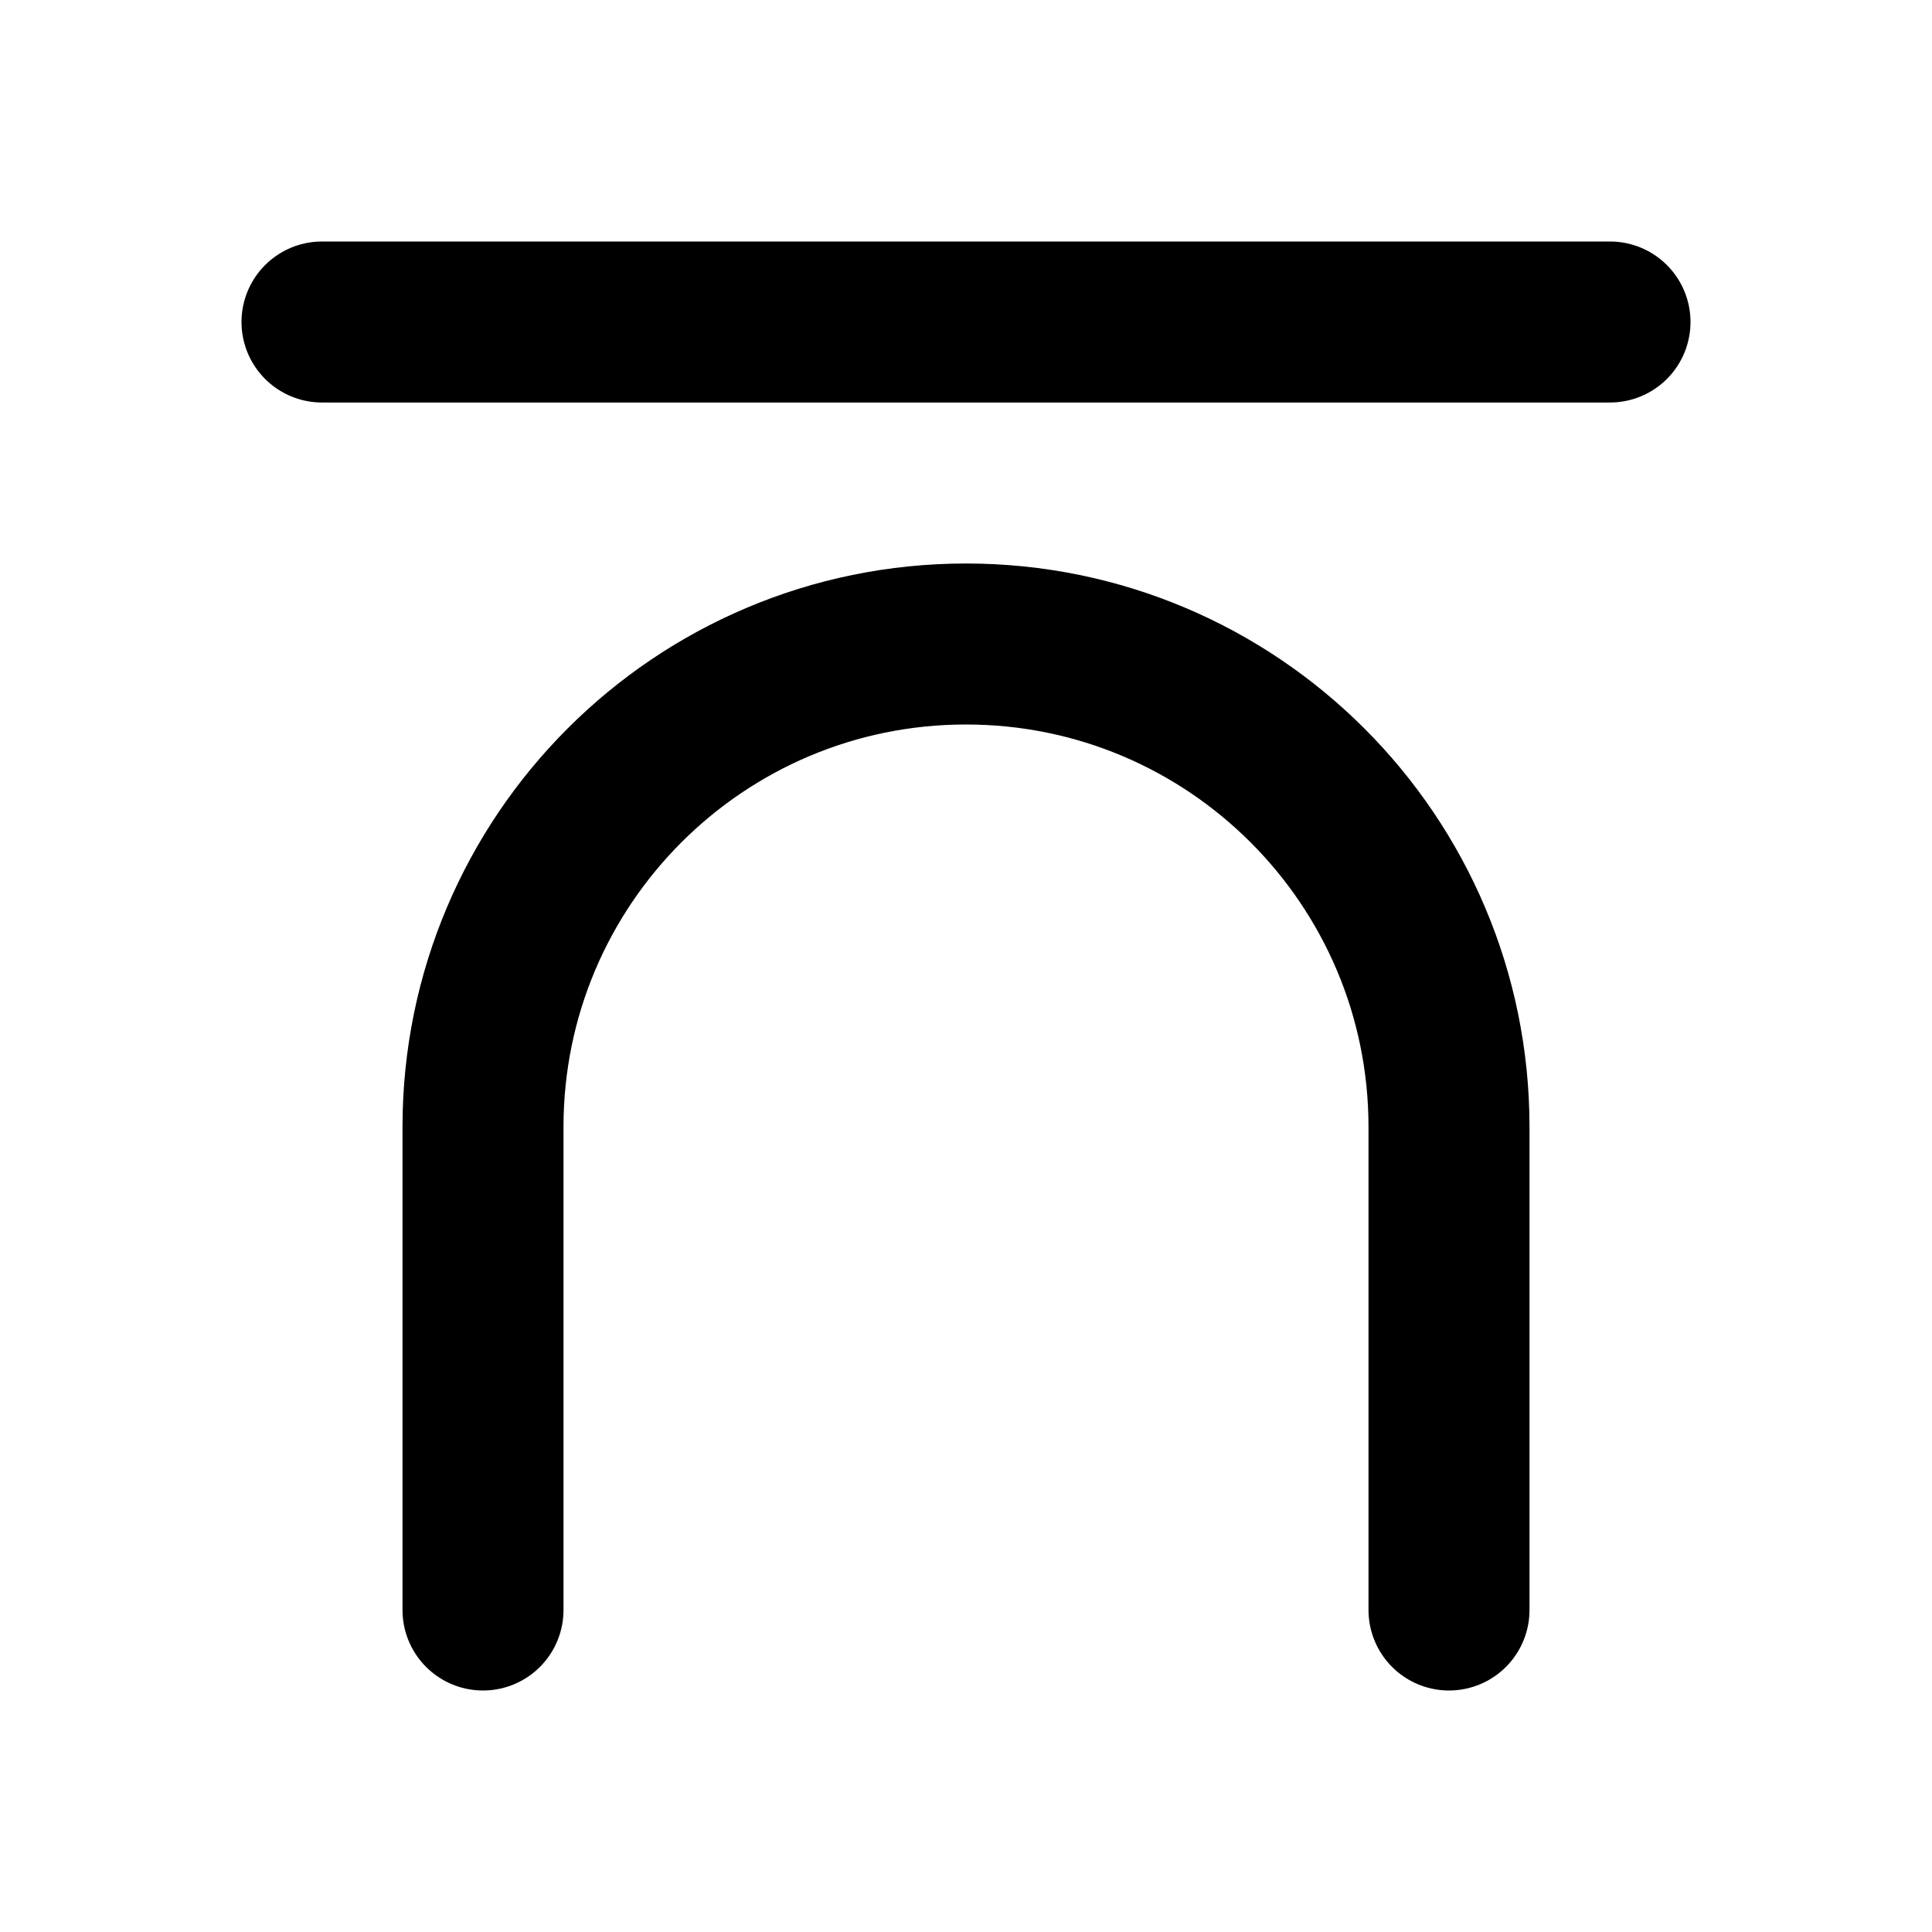
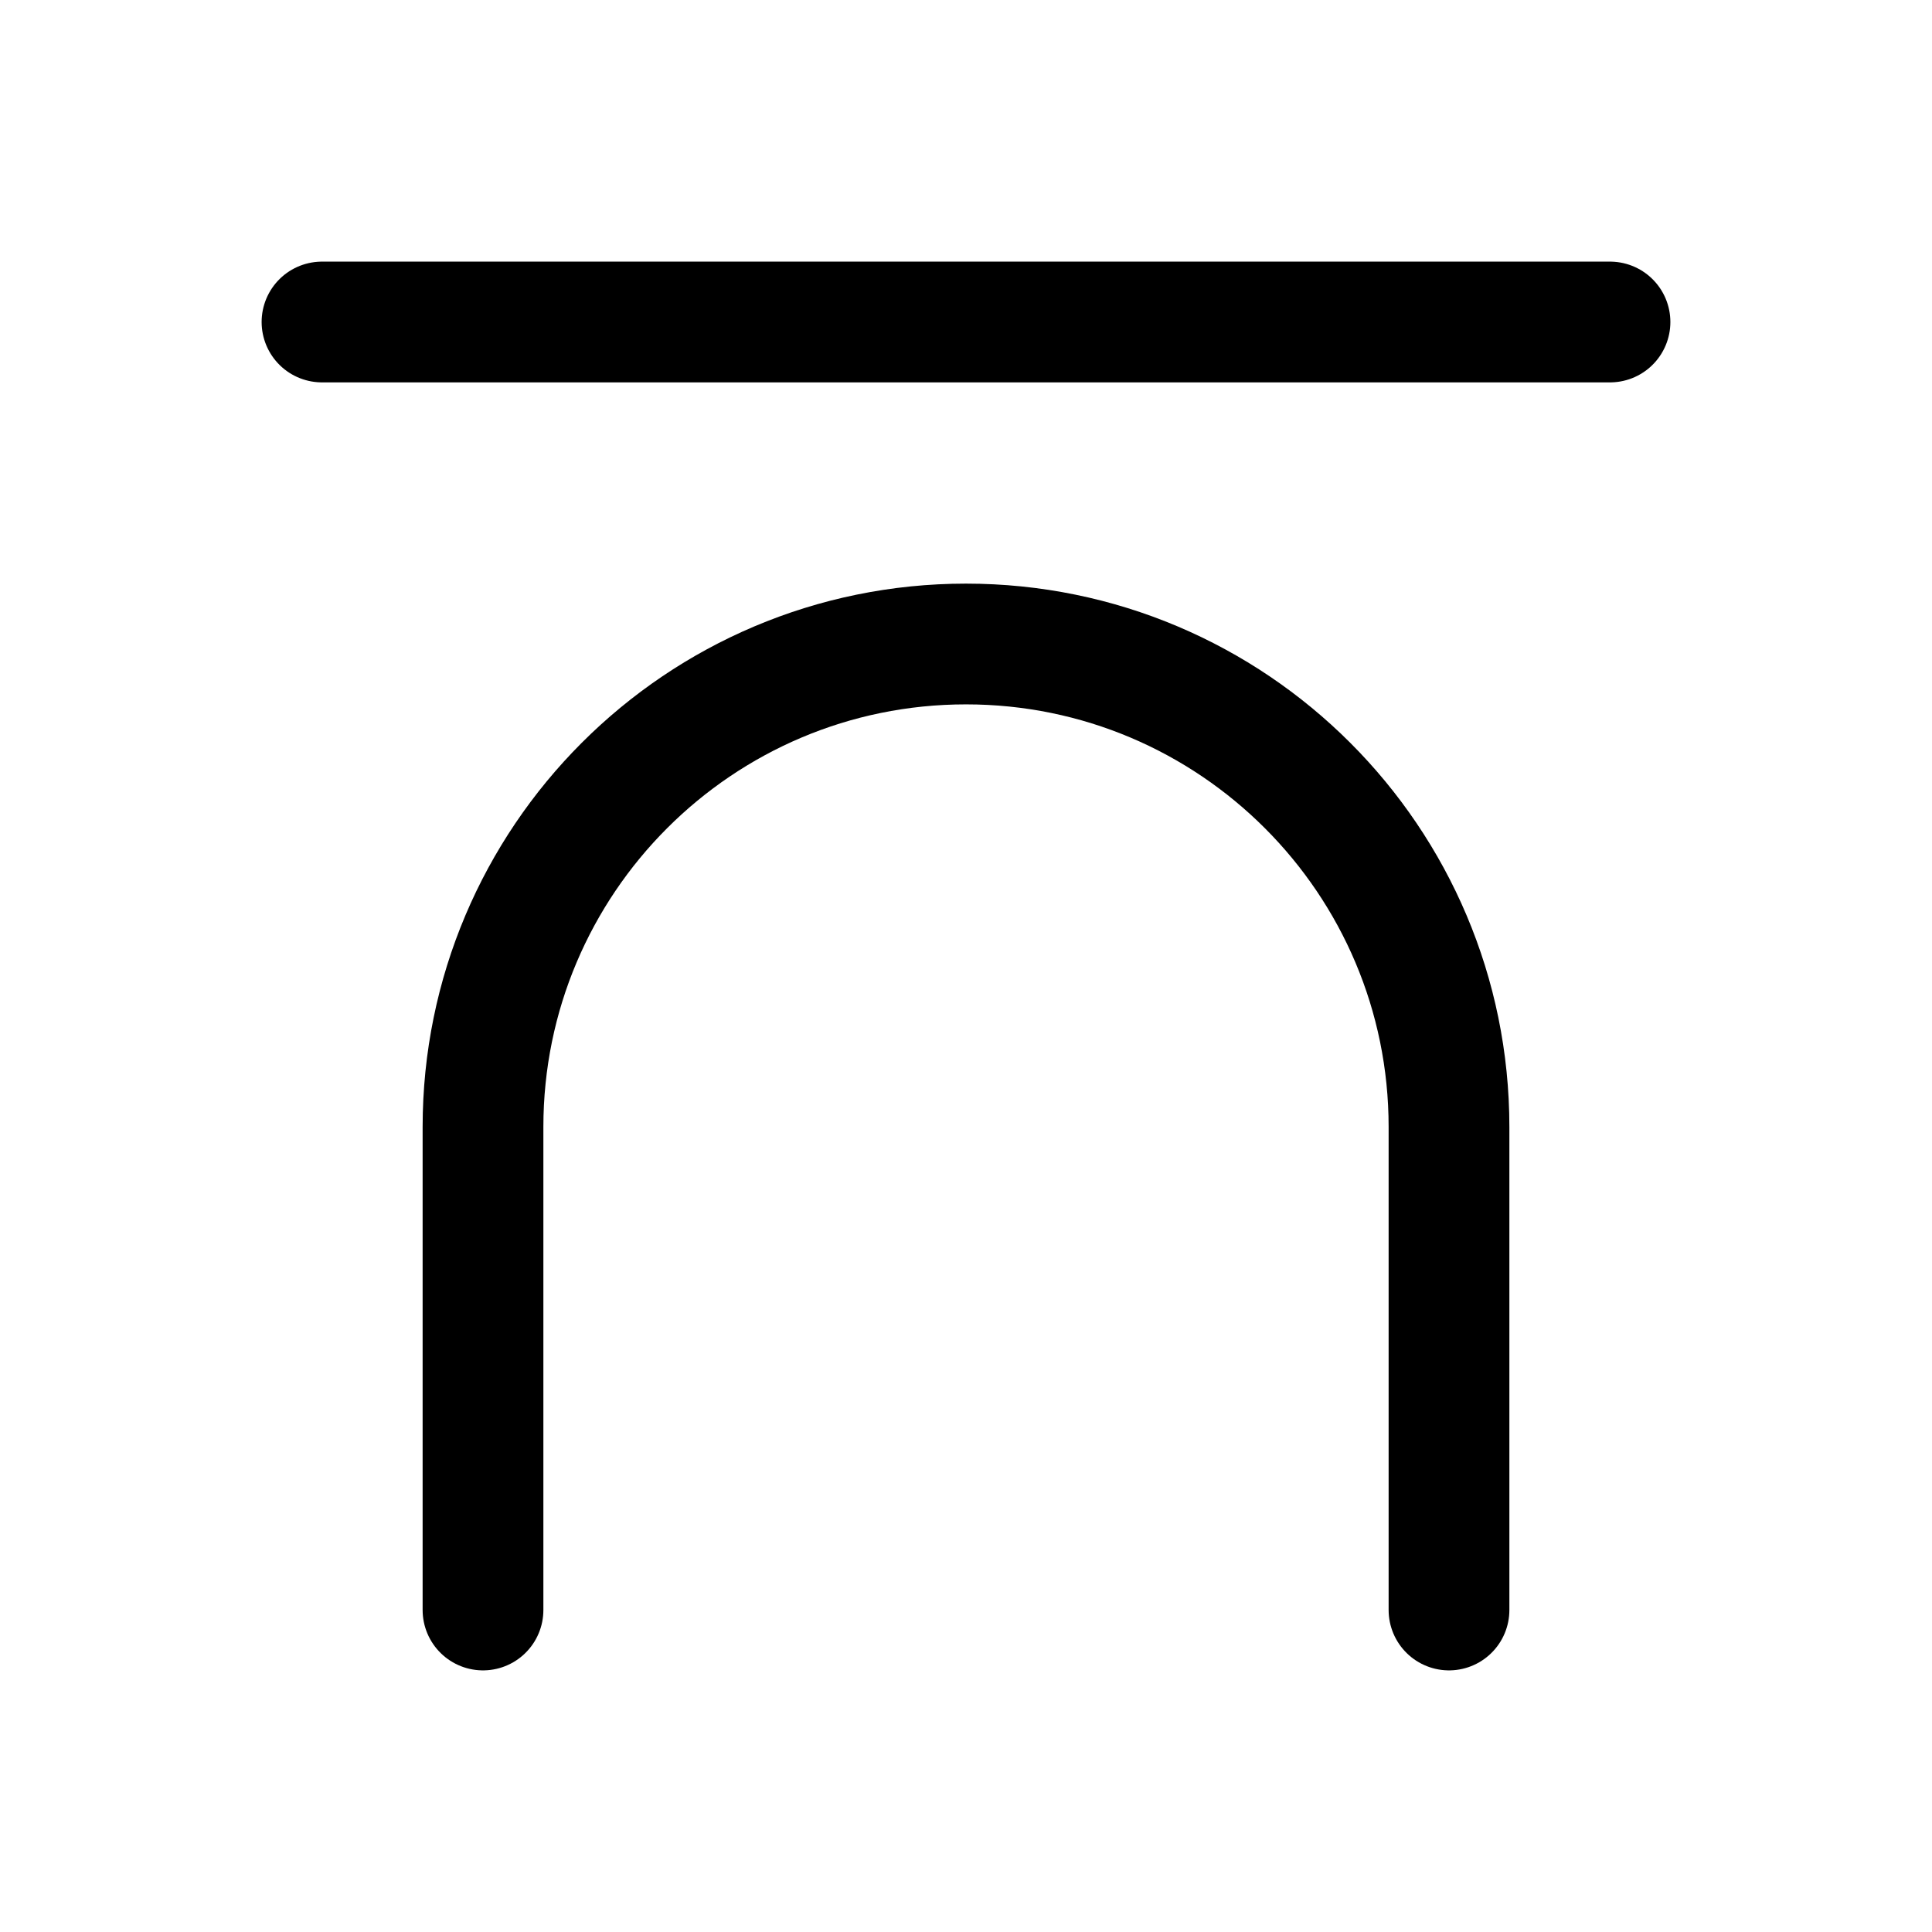
- <svg xmlns="http://www.w3.org/2000/svg" width="24" height="24" viewBox="0 0 24 24" fill="none" stroke="currentColor" stroke-width="2" stroke-linecap="round" stroke-linejoin="round">
+ <svg xmlns="http://www.w3.org/2000/svg" viewBox="0 0 24 24" fill="none" stroke="currentColor" stroke-width="1.5" stroke-linecap="round" stroke-linejoin="round">
  <path d="M6 20v-6a6 6 0 0 1 12 0v6" />
  <line x1="4" x2="20" y1="4" y2="4" />
</svg>
